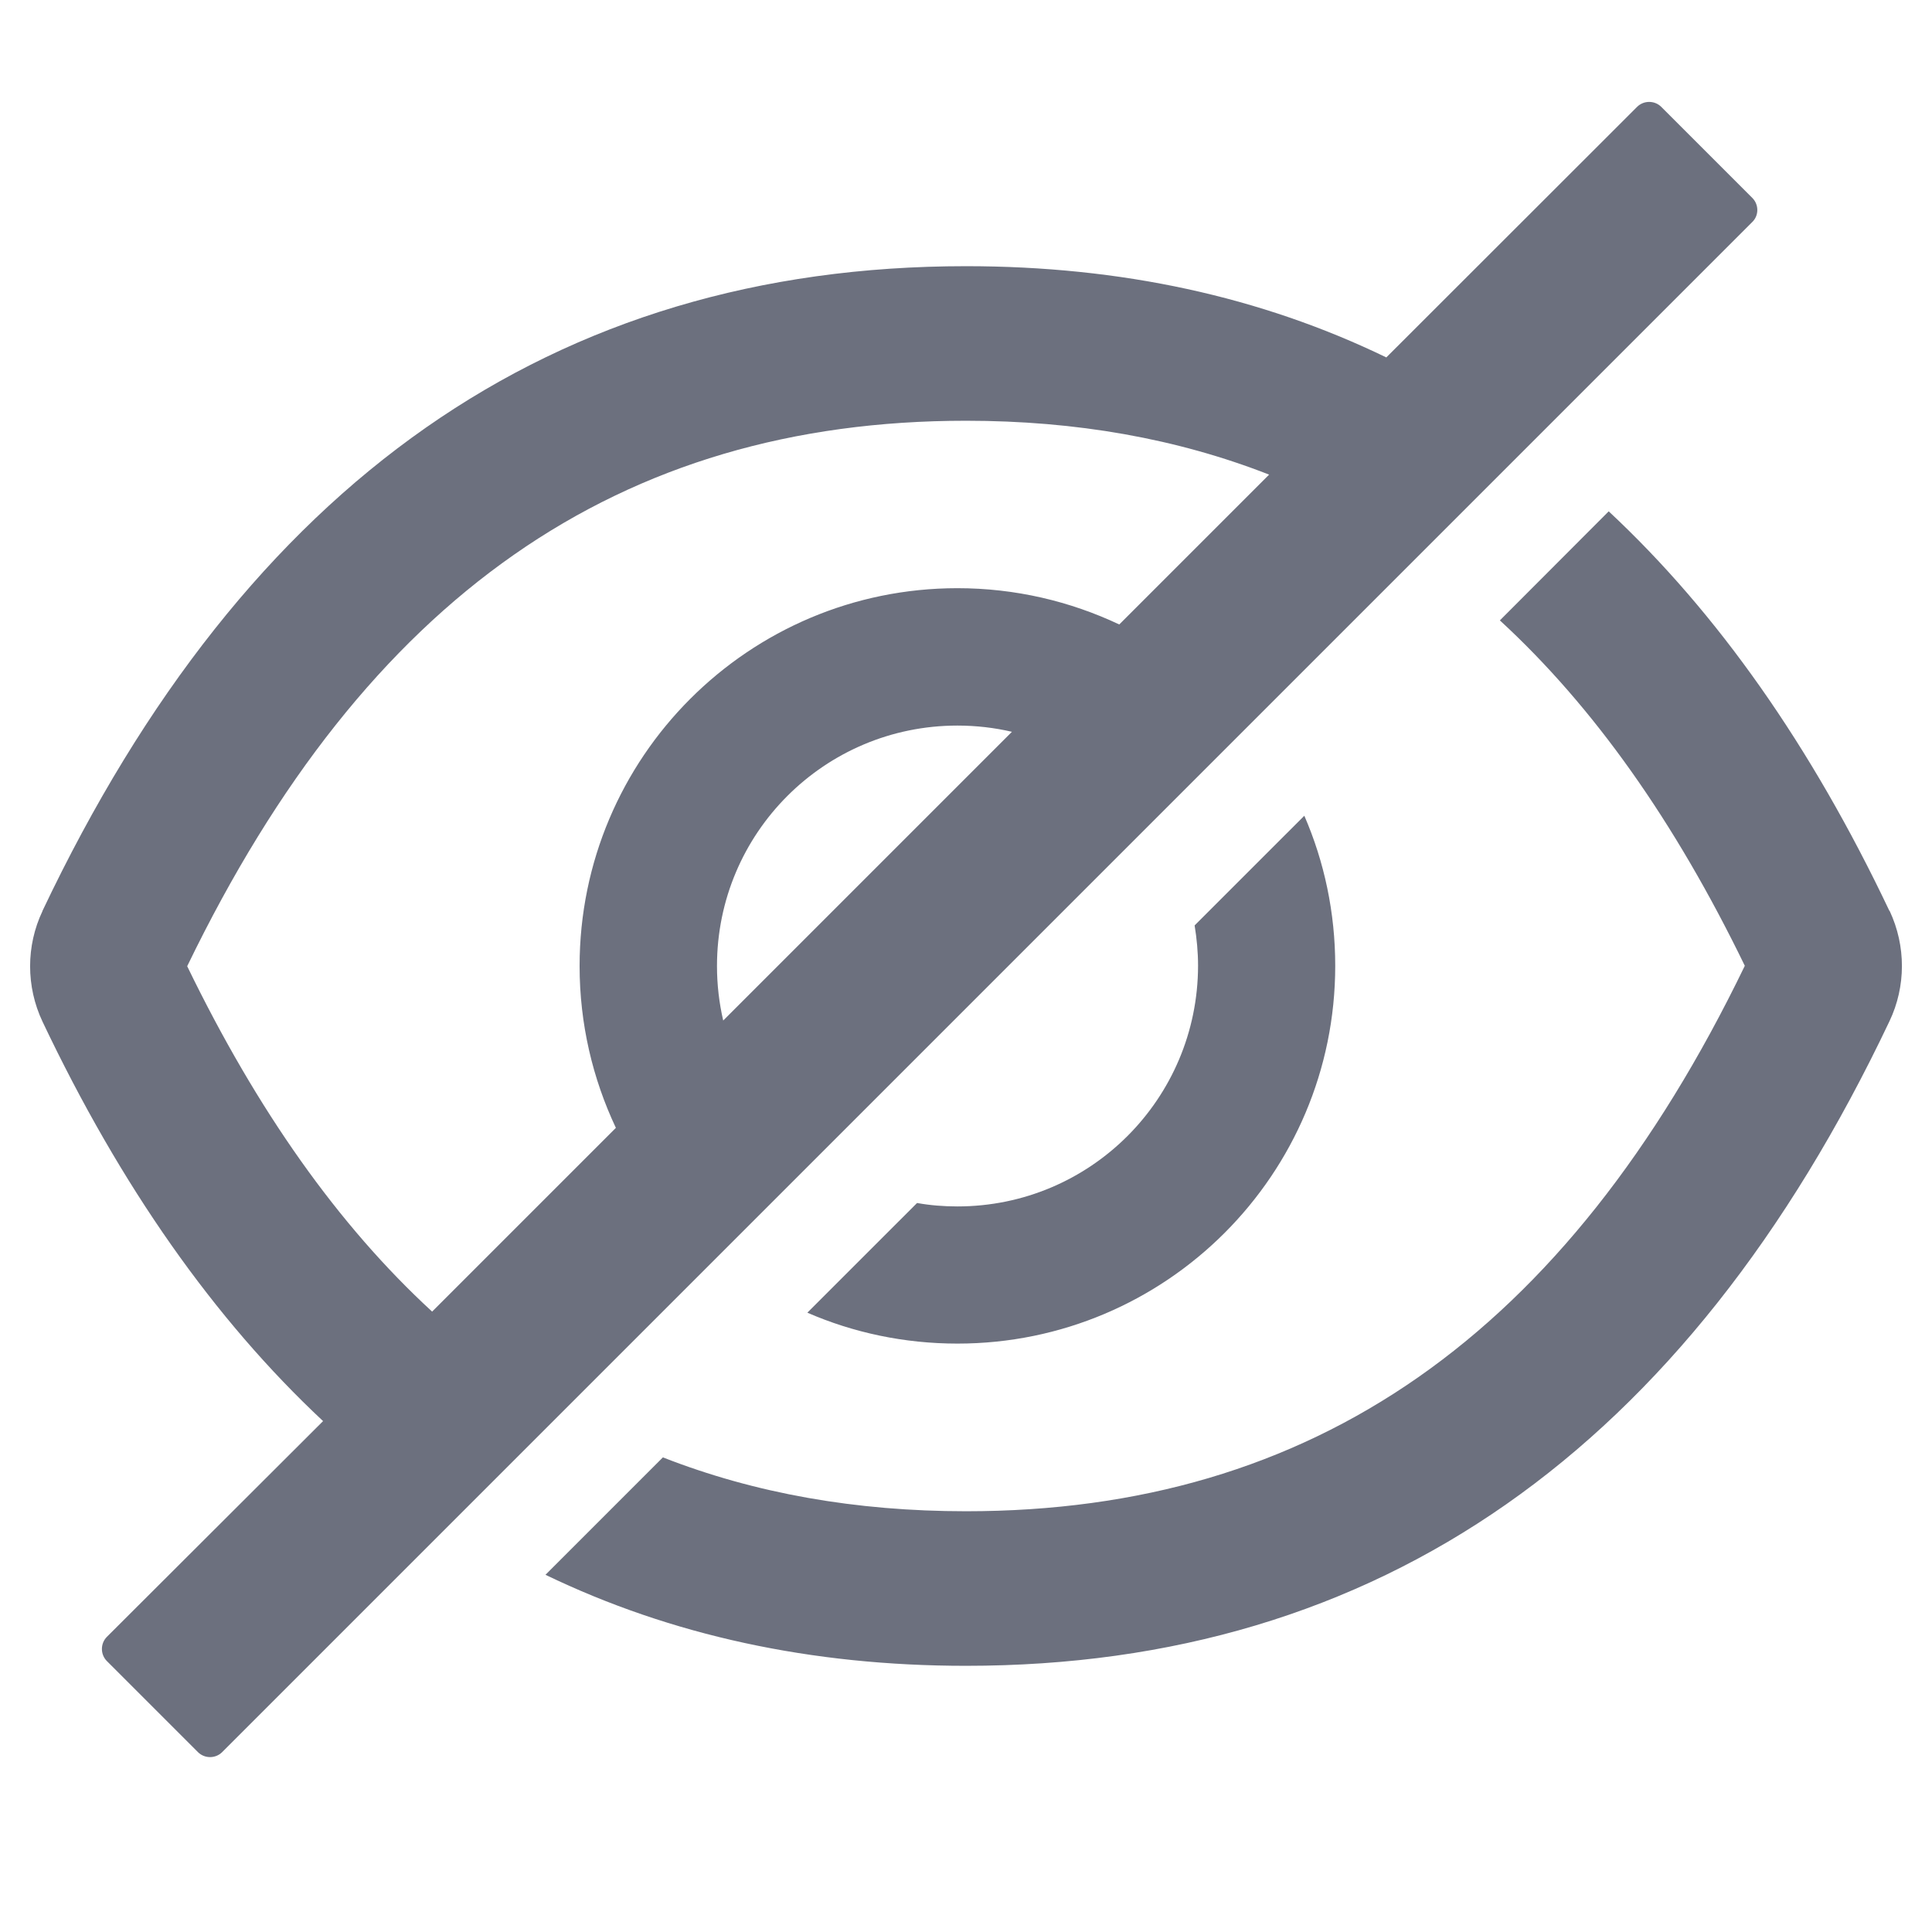
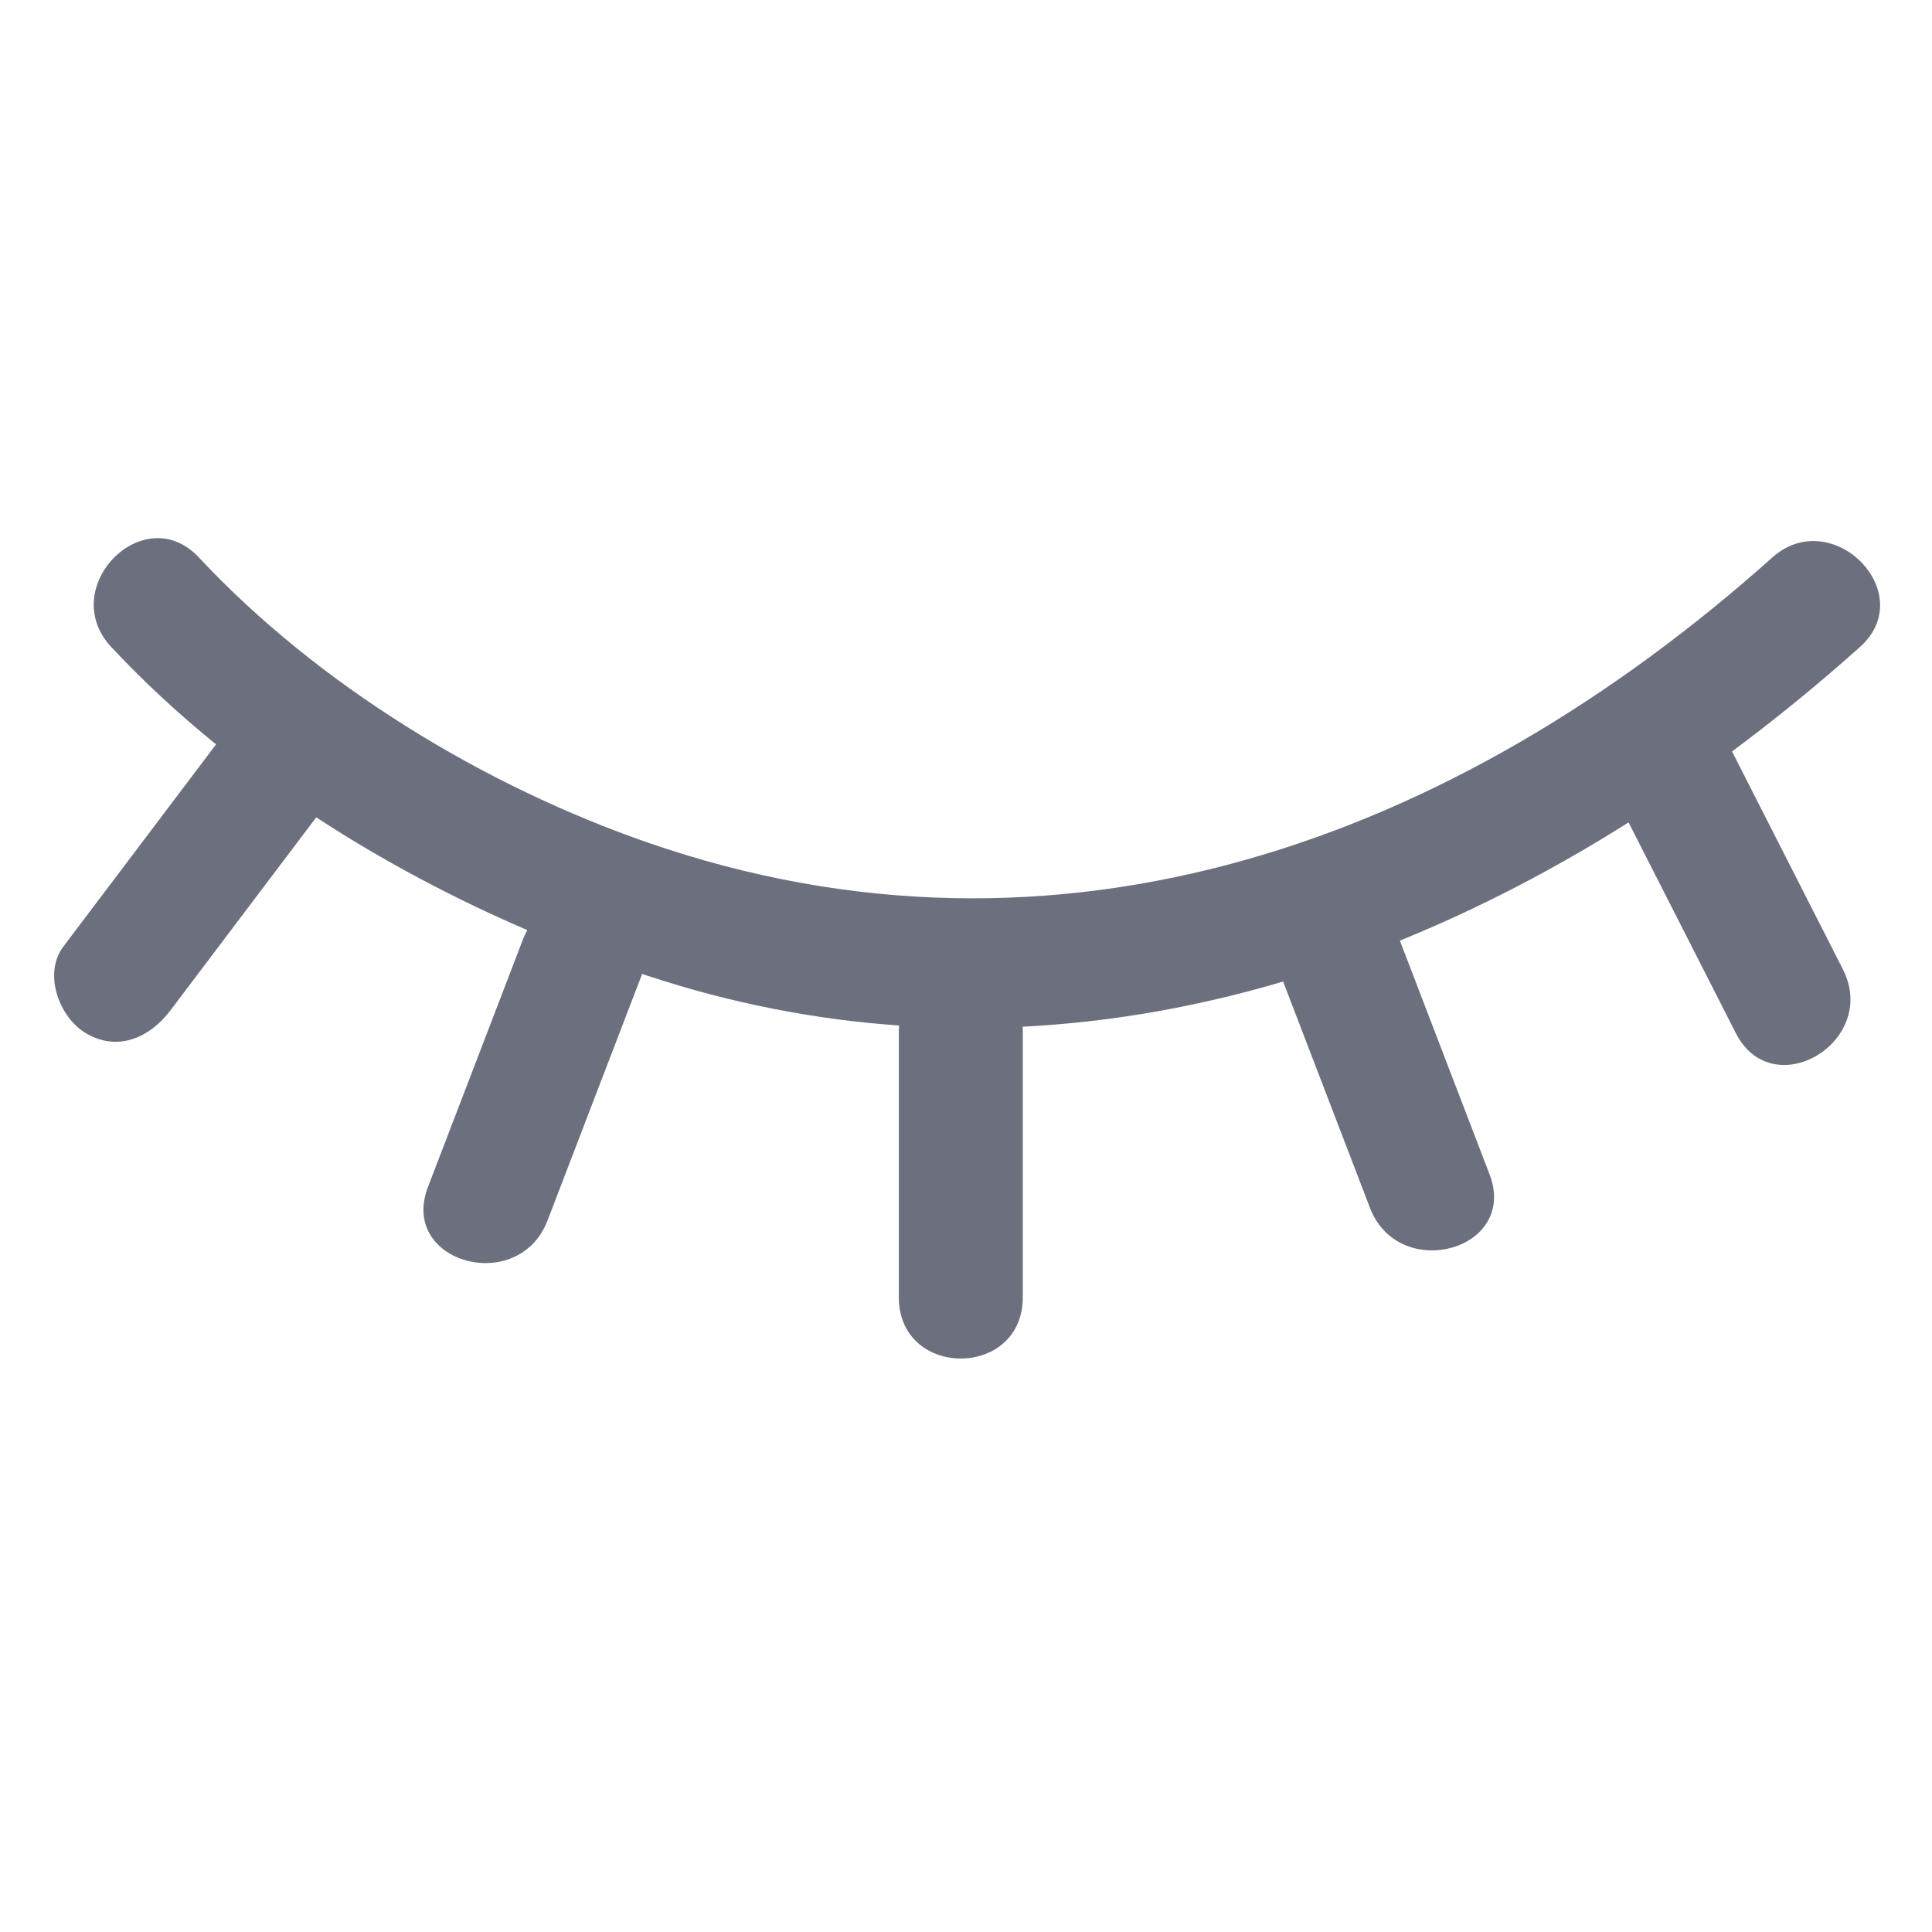
- <svg xmlns="http://www.w3.org/2000/svg" t="1736928586708" class="icon" viewBox="0 0 1024 1024" version="1.1" p-id="907" width="16" height="16">
-   <path d="M1001.586 482.873l-0.114-0.114-0.114-0.114c-41.415-87.268-91.022-157.81-148.708-211.627L794.965 328.818c49.721 45.739 92.729 106.61 129.82 183.068C830.009 707.925 695.637 800.996 512 800.996c-58.368 0-111.844-9.444-160.654-28.558l-62.236 62.236C355.669 866.759 429.852 882.916 512 882.916c218.681 0 381.611-114.347 489.472-341.675 8.761-18.432 8.761-39.822 0.114-58.368zM928.768 104.903l-48.242-48.242c-3.527-3.527-9.33-3.527-12.857 0L734.777 189.44C668.331 157.241 594.148 141.084 512 141.084c-218.681 0-381.611 114.347-489.472 341.675v0.114c-8.761 18.432-8.761 40.05 0 58.596 41.415 87.268 91.022 157.81 148.708 211.74L56.661 867.556c-3.527 3.527-3.527 9.33 0 12.857l48.242 48.242c3.527 3.527 9.33 3.527 12.857 0l811.008-811.008c3.527-3.413 3.527-9.216 0-12.743zM383.317 540.9c-2.162-9.33-3.3-19.001-3.3-28.9 0-70.428 57.003-127.431 127.431-127.431 9.899 0 19.684 1.138 28.9 3.3L383.317 540.9z m209.92-209.92C567.182 318.692 538.169 311.751 507.449 311.751c-110.592 0-200.249 89.657-200.249 200.249 0 30.72 6.94 59.733 19.228 85.788L229.035 695.182c-49.721-45.739-92.729-106.61-129.82-183.068C194.105 316.075 328.476 223.004 512 223.004c58.368 0 111.844 9.444 160.654 28.558l-79.417 79.417z" p-id="908" fill="#6C707E" />
-   <path d="M507.449 639.431c-7.282 0-14.45-0.569-21.39-1.82l-58.14 58.14c24.348 10.581 51.314 16.384 79.531 16.384 110.592 0 200.249-89.657 200.249-200.249 0-28.217-5.803-55.182-16.384-79.531l-58.14 58.14c1.138 6.94 1.82 14.108 1.82 21.39C634.88 582.428 577.877 639.431 507.449 639.431z" p-id="909" fill="#6C707E" />
+ <svg xmlns="http://www.w3.org/2000/svg" t="1741768152921" class="icon" viewBox="0 0 1024 1024" version="1.1" p-id="967" width="16" height="16">
+   <path d="M105.45 295.504c63.522 67.97 151.544 121.148 237.956 151.1 217.839 75.495 427.51-0.564 595.921-151.1 31.736-28.364 78.392 18.912 46.446 47.455-21.819 19.506-44.437 38.01-67.762 55.32 19.58 38.486 39.15 76.95 58.731 115.414 19.523 38.358-37.181 72.295-56.738 33.869-21.201-41.72-42.438-83.379-63.647-125.065l6.82 13.398c-38.911 24.56-79.443 45.703-121.218 62.652l47.509 123.802c15.333 39.95-46.811 57.301-62.873 19.019l-0.473-1.177-46.039-119.949c-43.437 12.844-87.961 21.001-133.179 23.666l-4.881 0.267 0.042 0.81c0.011 0.275 0.02 0.553 0.025 0.83l0.009 0.843v140.929c0 42.847-64.387 43.276-65.675 1.286l-0.02-1.286V546.658c0-1.066 0.039-2.106 0.117-3.12-44.021-3.074-88.499-11.606-133.082-26.304-1.03-0.339-2.061-0.682-3.091-1.027l-50.157 130.709c-15.125 39.418-77.559 22.841-63.787-16.64l0.441-1.204 50.348-131.201a39.149 39.149 0 0 1 2.272-4.902c-38.501-16.562-76.32-36.525-111.859-59.763-25.753 34.104-51.504 68.212-77.26 102.298-10.912 14.473-27.995 22.186-44.936 12.048-13.827-8.279-22.577-30.934-12.109-45.47l0.323-0.437 80.892-107.104c-19.753-16.036-38.377-33.239-55.522-51.583-29.239-31.283 17.149-78.805 46.455-47.455z m436.574 248.66v0.01-0.011z" fill="#6C707E" p-id="968" />
</svg>
